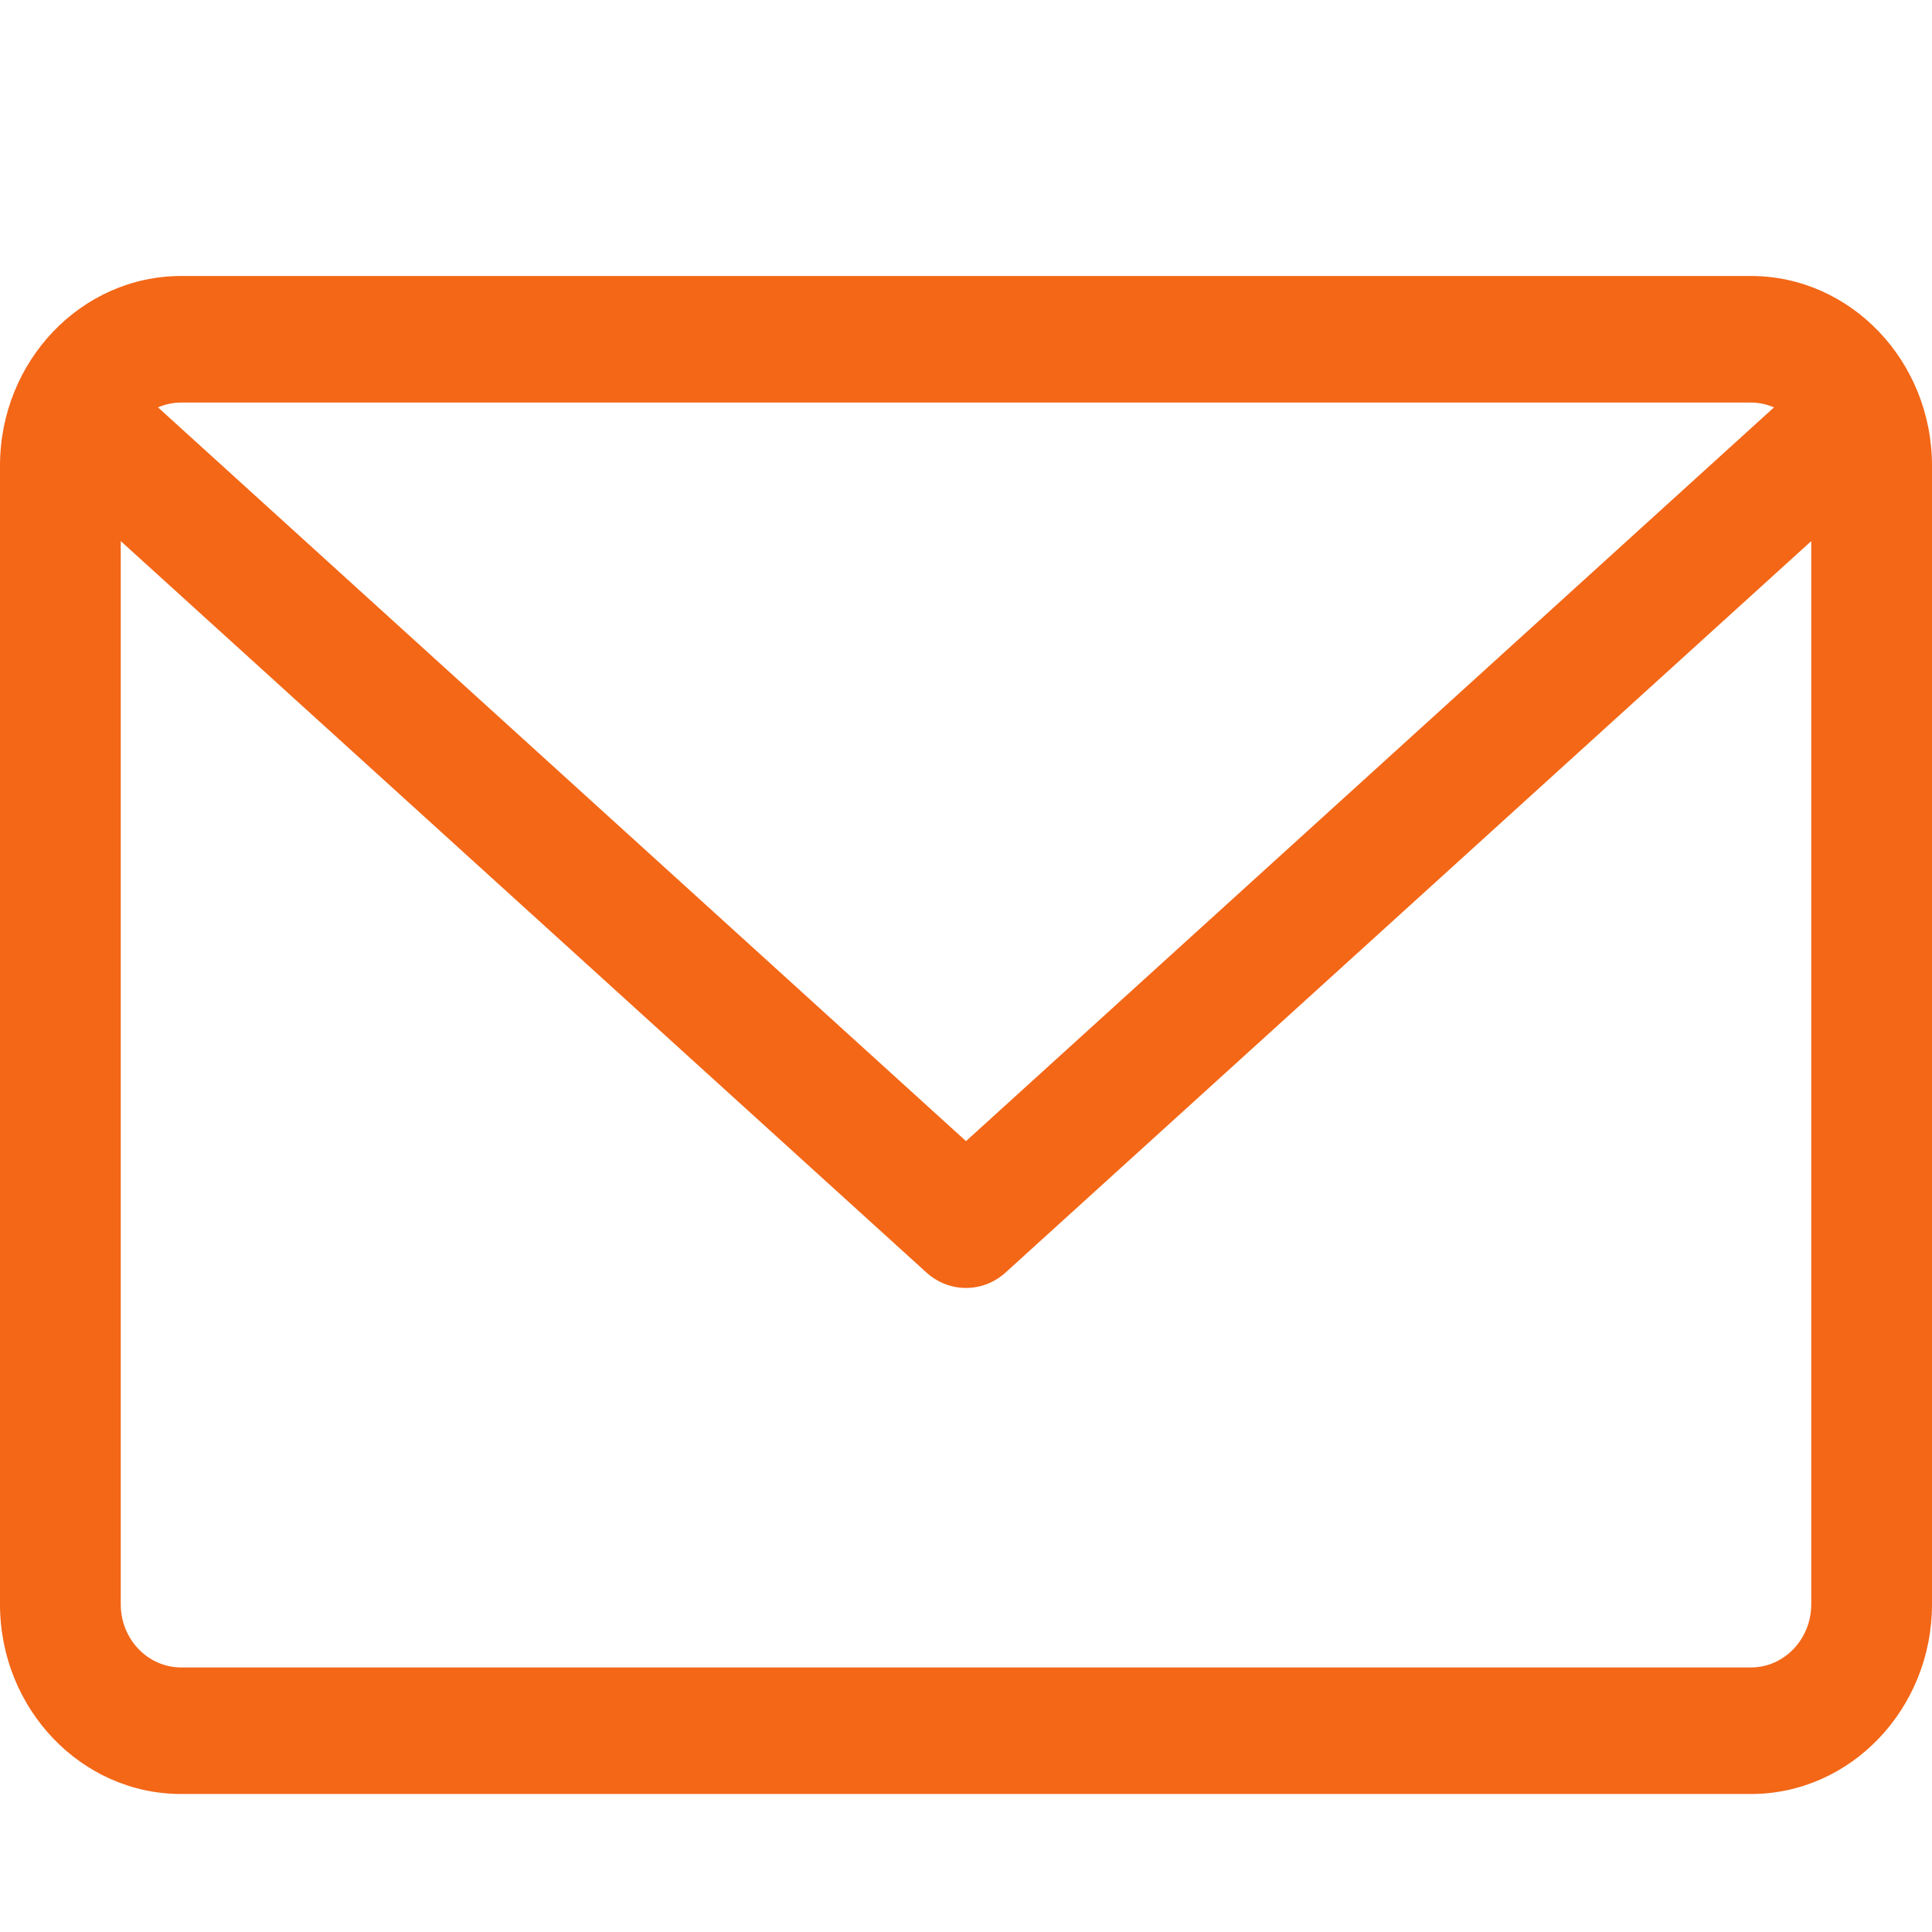
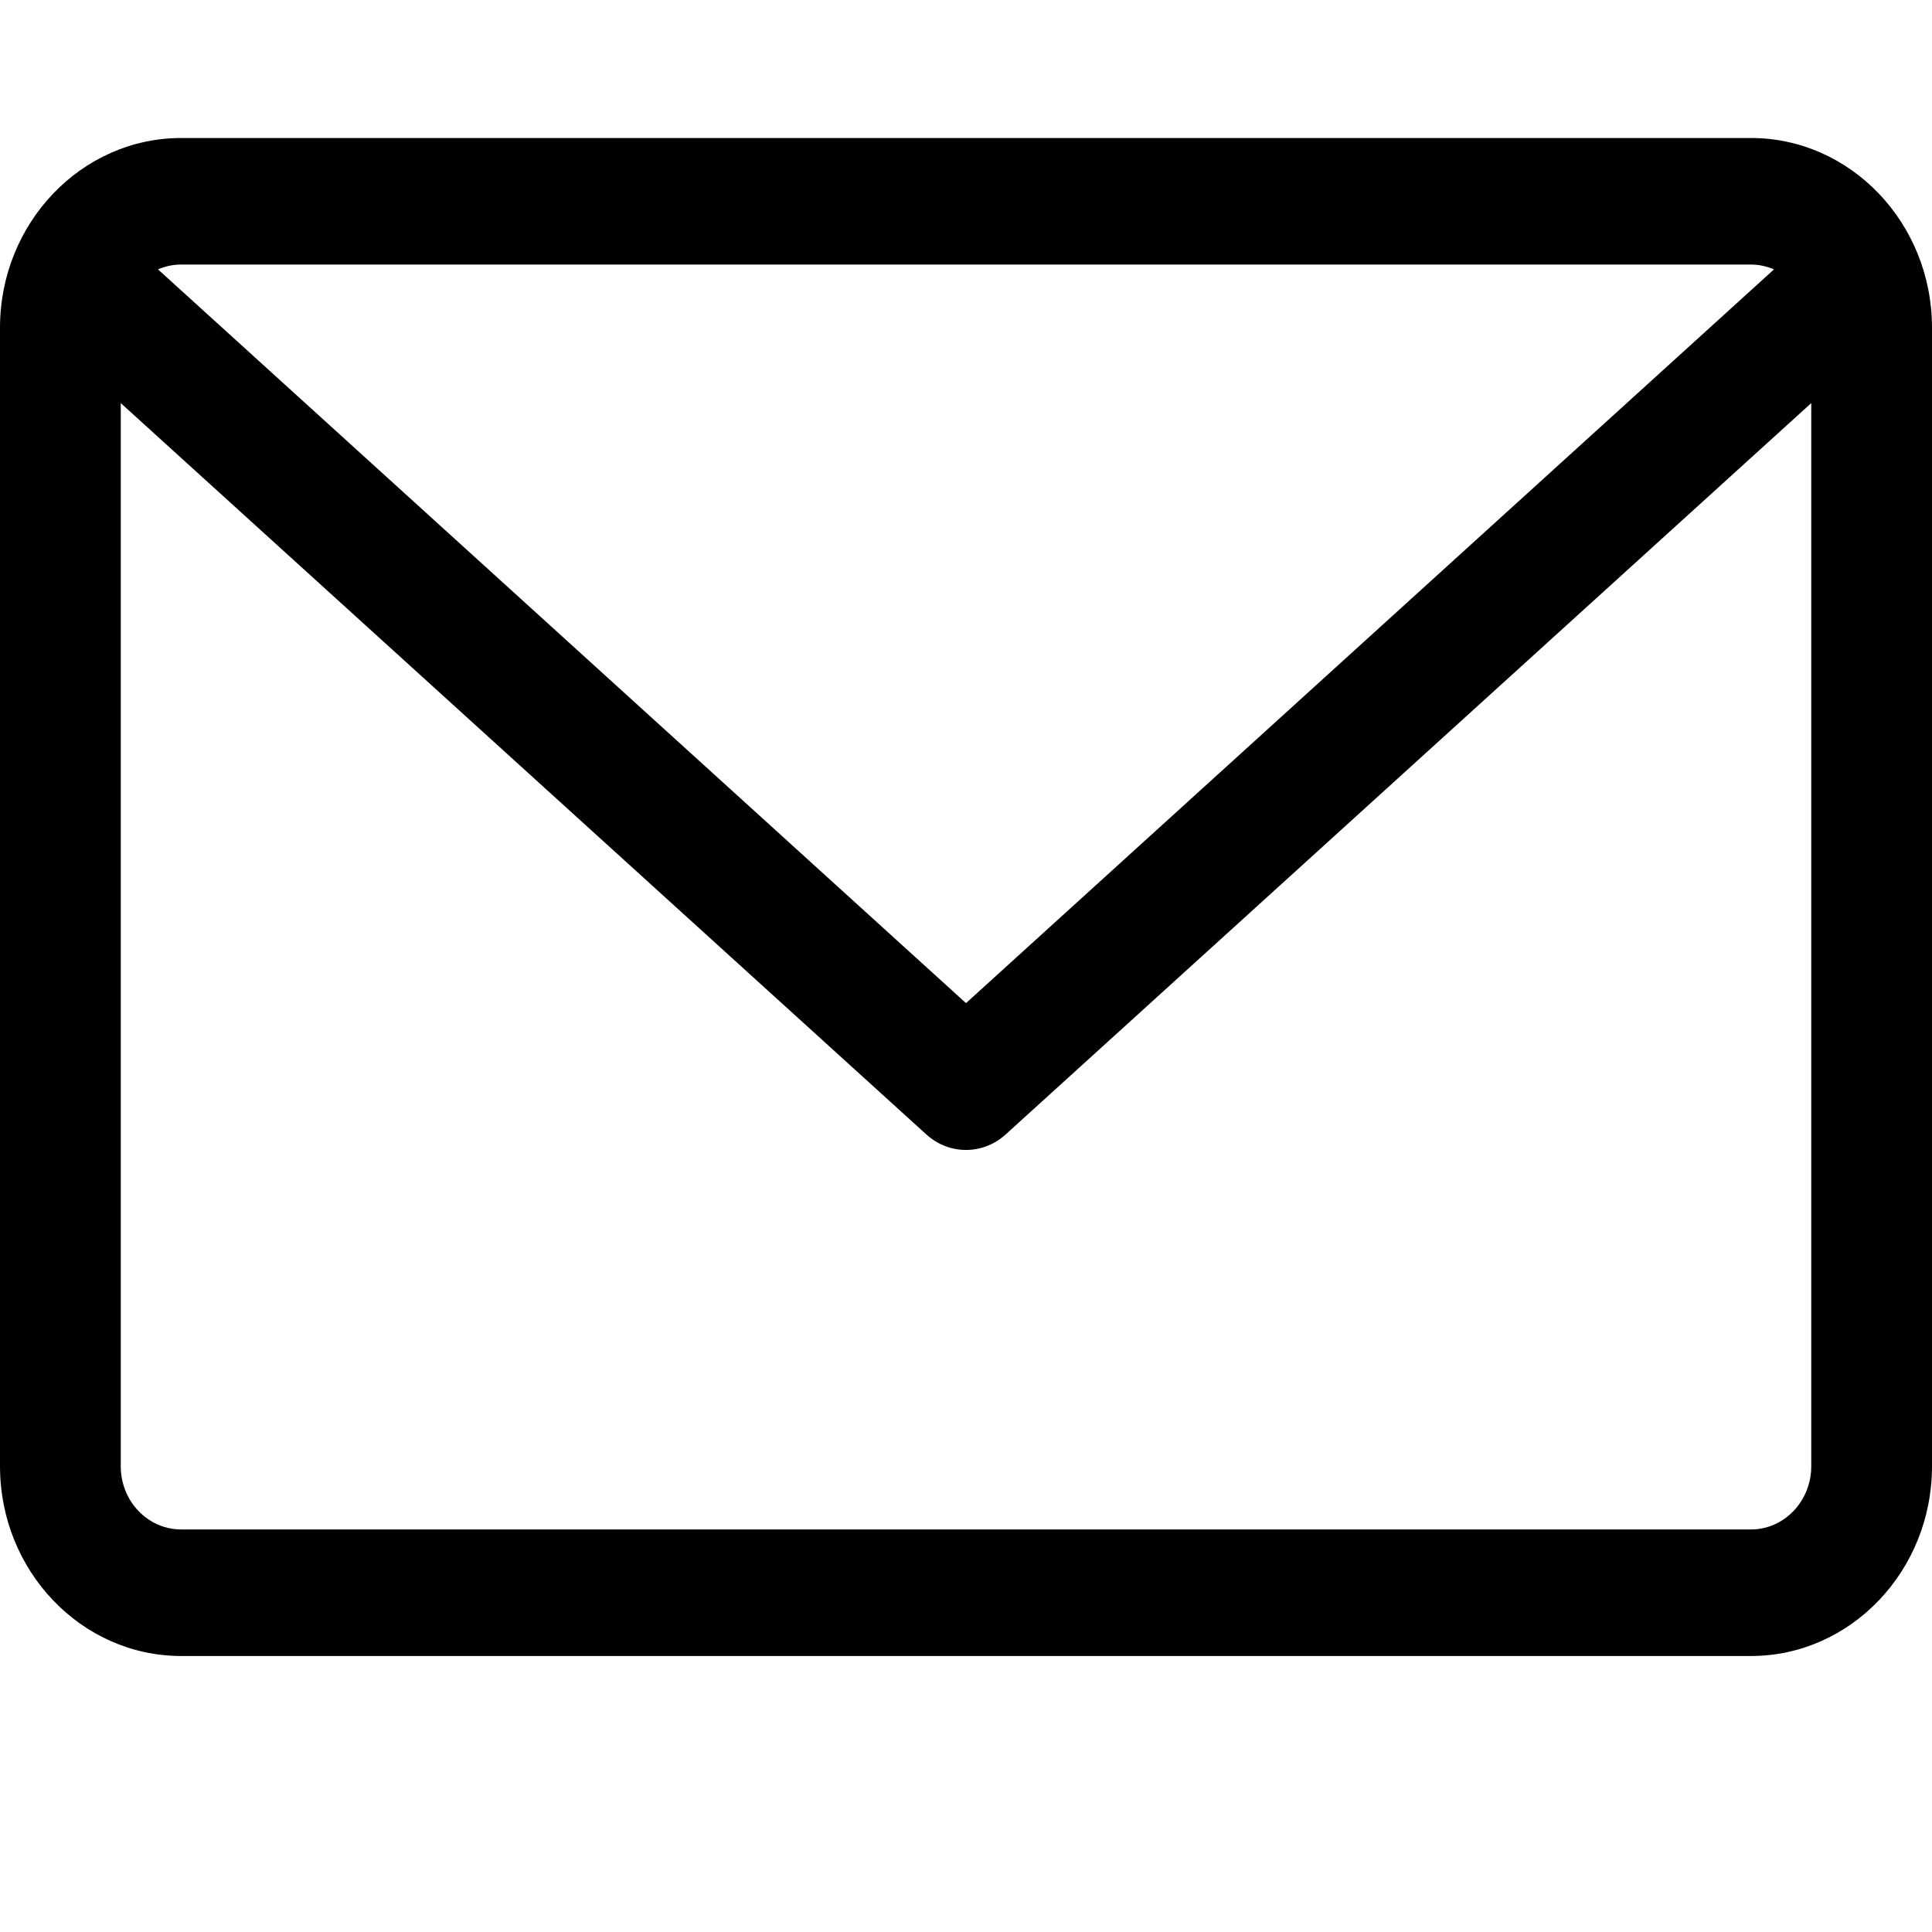
<svg xmlns="http://www.w3.org/2000/svg" width="14" height="14" viewBox="0 0 14 14" fill="none">
-   <path d="M12.688 2H1.313C0.589 2 0 2.617 0 3.375V11.625C0 12.383 0.589 13 1.313 13H12.688C13.411 13 14 12.383 14 11.625V3.375C14 2.617 13.411 2 12.688 2ZM12.688 2.917C12.747 2.917 12.803 2.93 12.855 2.952L7 8.269L1.145 2.952C1.196 2.93 1.253 2.917 1.312 2.917H12.688ZM12.688 12.083H1.313C1.071 12.083 0.875 11.878 0.875 11.625V3.921L6.713 9.221C6.796 9.296 6.898 9.333 7 9.333C7.102 9.333 7.204 9.296 7.287 9.221L13.125 3.921V11.625C13.125 11.878 12.929 12.083 12.688 12.083Z" fill="#f36717" />
+   <path d="M12.688 1H1.313C0.589 1 0 1.617 0 2.375V10.625C0 11.383 0.589 12 1.313 12H12.688C13.411 12 14 11.383 14 10.625V2.375C14 1.617 13.411 1 12.688 1ZM12.688 1.917C12.747 1.917 12.803 1.93 12.855 1.952L7 7.269L1.145 1.952C1.196 1.93 1.253 1.917 1.312 1.917H12.688ZM12.688 11.083H1.313C1.071 11.083 0.875 10.878 0.875 10.625V2.921L6.713 8.221C6.796 8.296 6.898 8.333 7 8.333C7.102 8.333 7.204 8.296 7.287 8.221L13.125 2.921V10.625C13.125 10.878 12.929 11.083 12.688 11.083Z" fill="currentColor" />
</svg>
